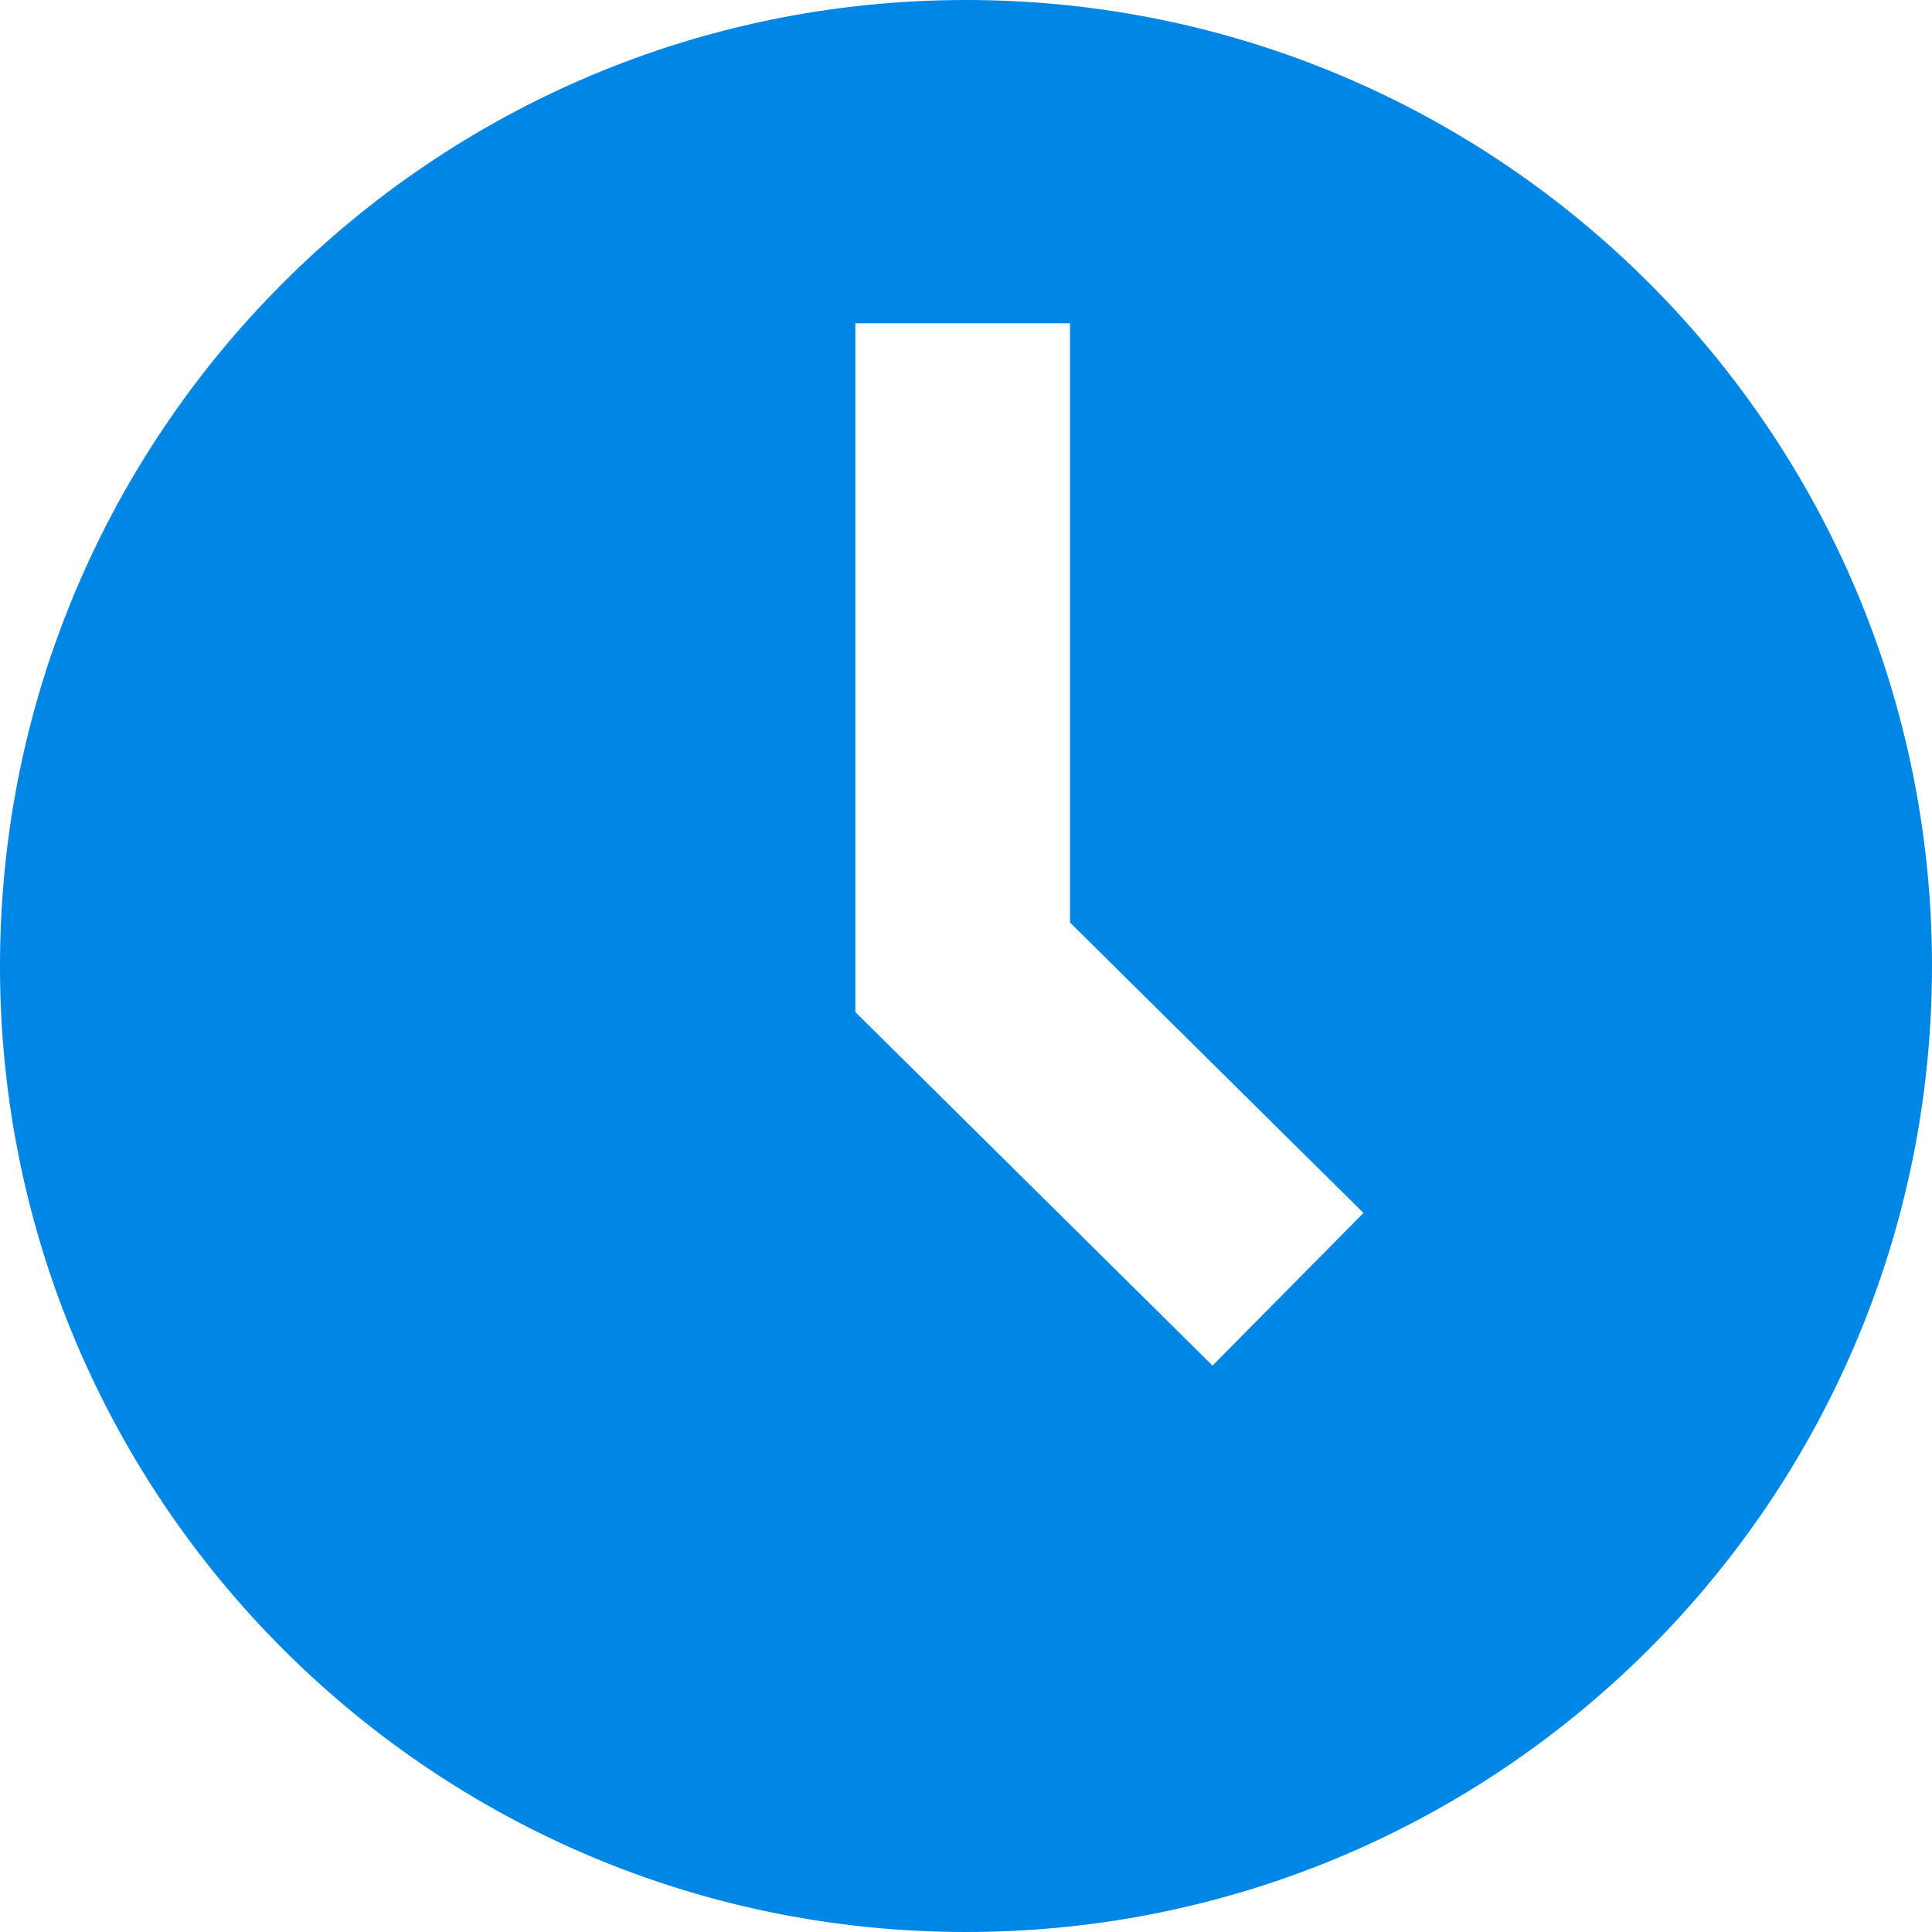
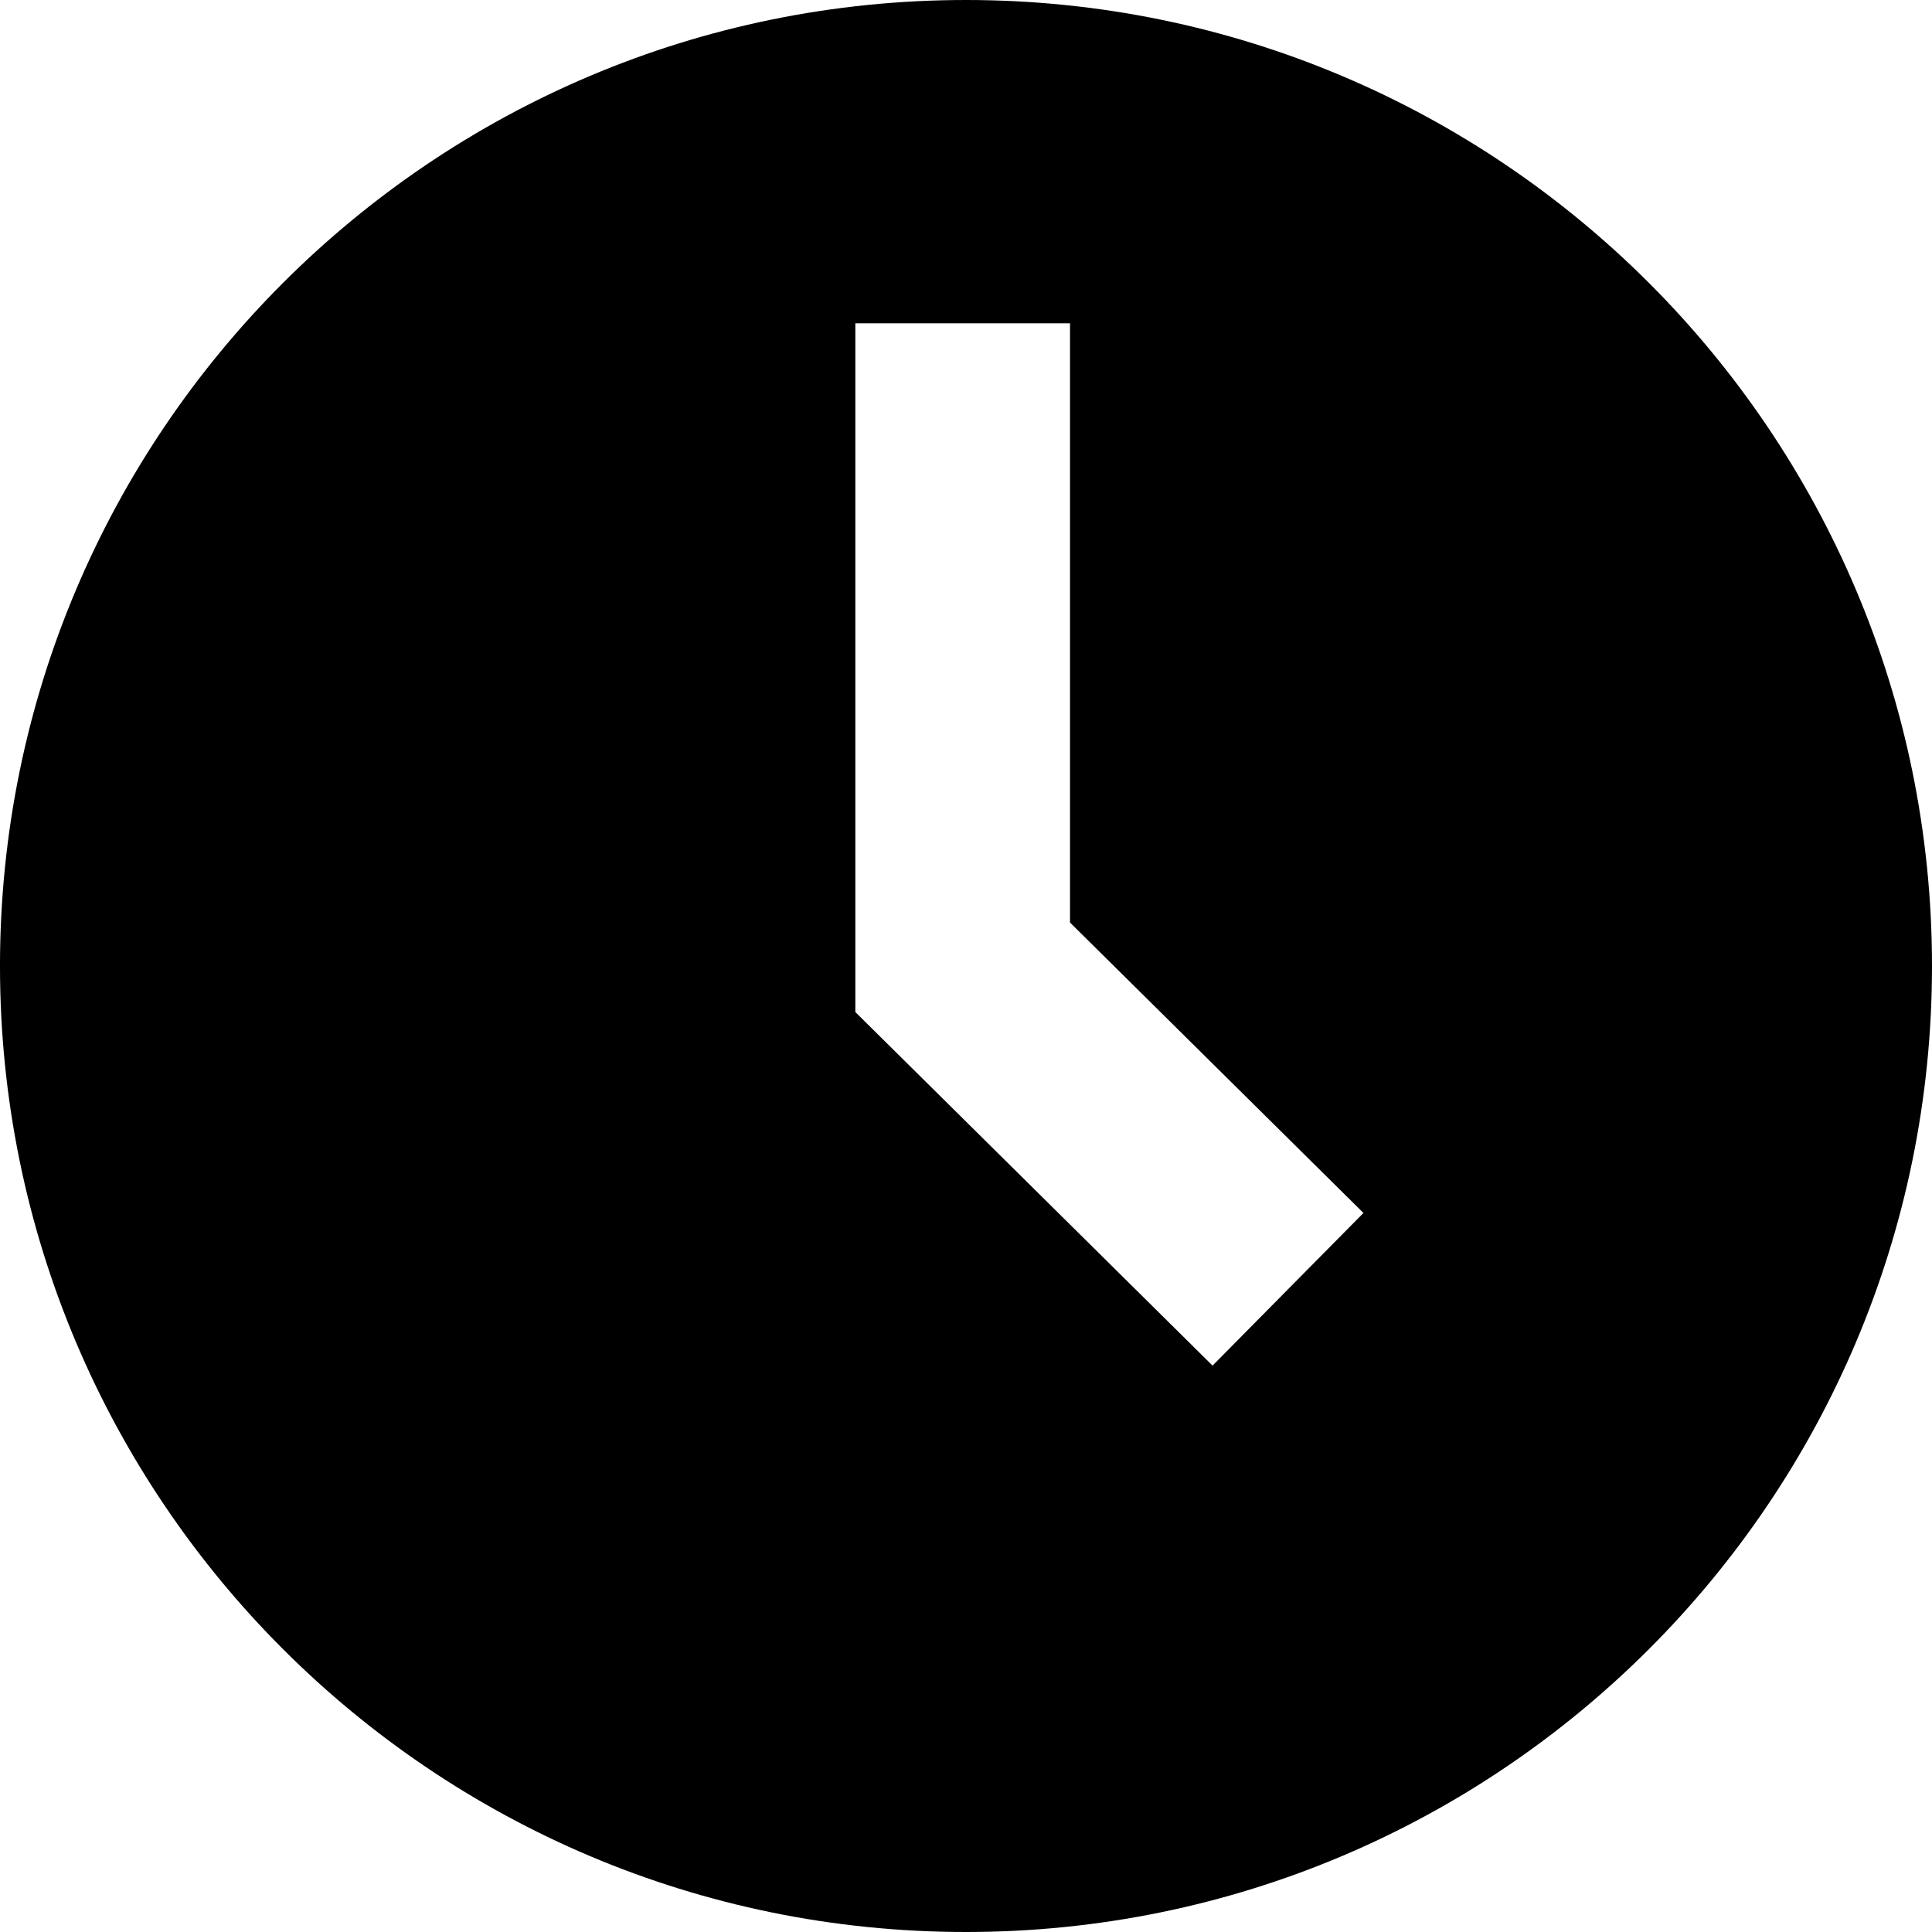
<svg xmlns="http://www.w3.org/2000/svg" width="18px" height="18px" viewBox="0 0 18 18" version="1.1">
-   <defs />
-   <g id="Page-1" stroke="none" stroke-width="1" fill="none" fill-rule="evenodd">
-     <g id="clock" fill="#0087e6">
-       <g id="Page-1">
-         <path d="M11.297,12.723 L7.969,9.429 L7.969,3.012 L9.969,3.012 L9.969,8.595 L12.703,11.301 L11.297,12.723 Z M9,-0 C4.029,-0 -9.99999993e-05,4.031 -9.99999993e-05,9 C-9.99999993e-05,13.97 4.029,18 9,18 C13.97,18 18,13.97 18,9 C18,4.031 13.97,-0 9,-0 L9,-0 Z" id="Fill-1" />
-       </g>
-     </g>
-   </g>
+   <path d="M11.297,12.723 L7.969,9.429 L7.969,3.012 L9.969,3.012 L9.969,8.595 L12.703,11.301 L11.297,12.723 Z M9,-0 C4.029,-0 -9.99999993e-05,4.031 -9.99999993e-05,9 C-9.99999993e-05,13.97 4.029,18 9,18 C13.97,18 18,13.97 18,9 C18,4.031 13.97,-0 9,-0 L9,-0 Z" id="Fill-1" />
</svg>
